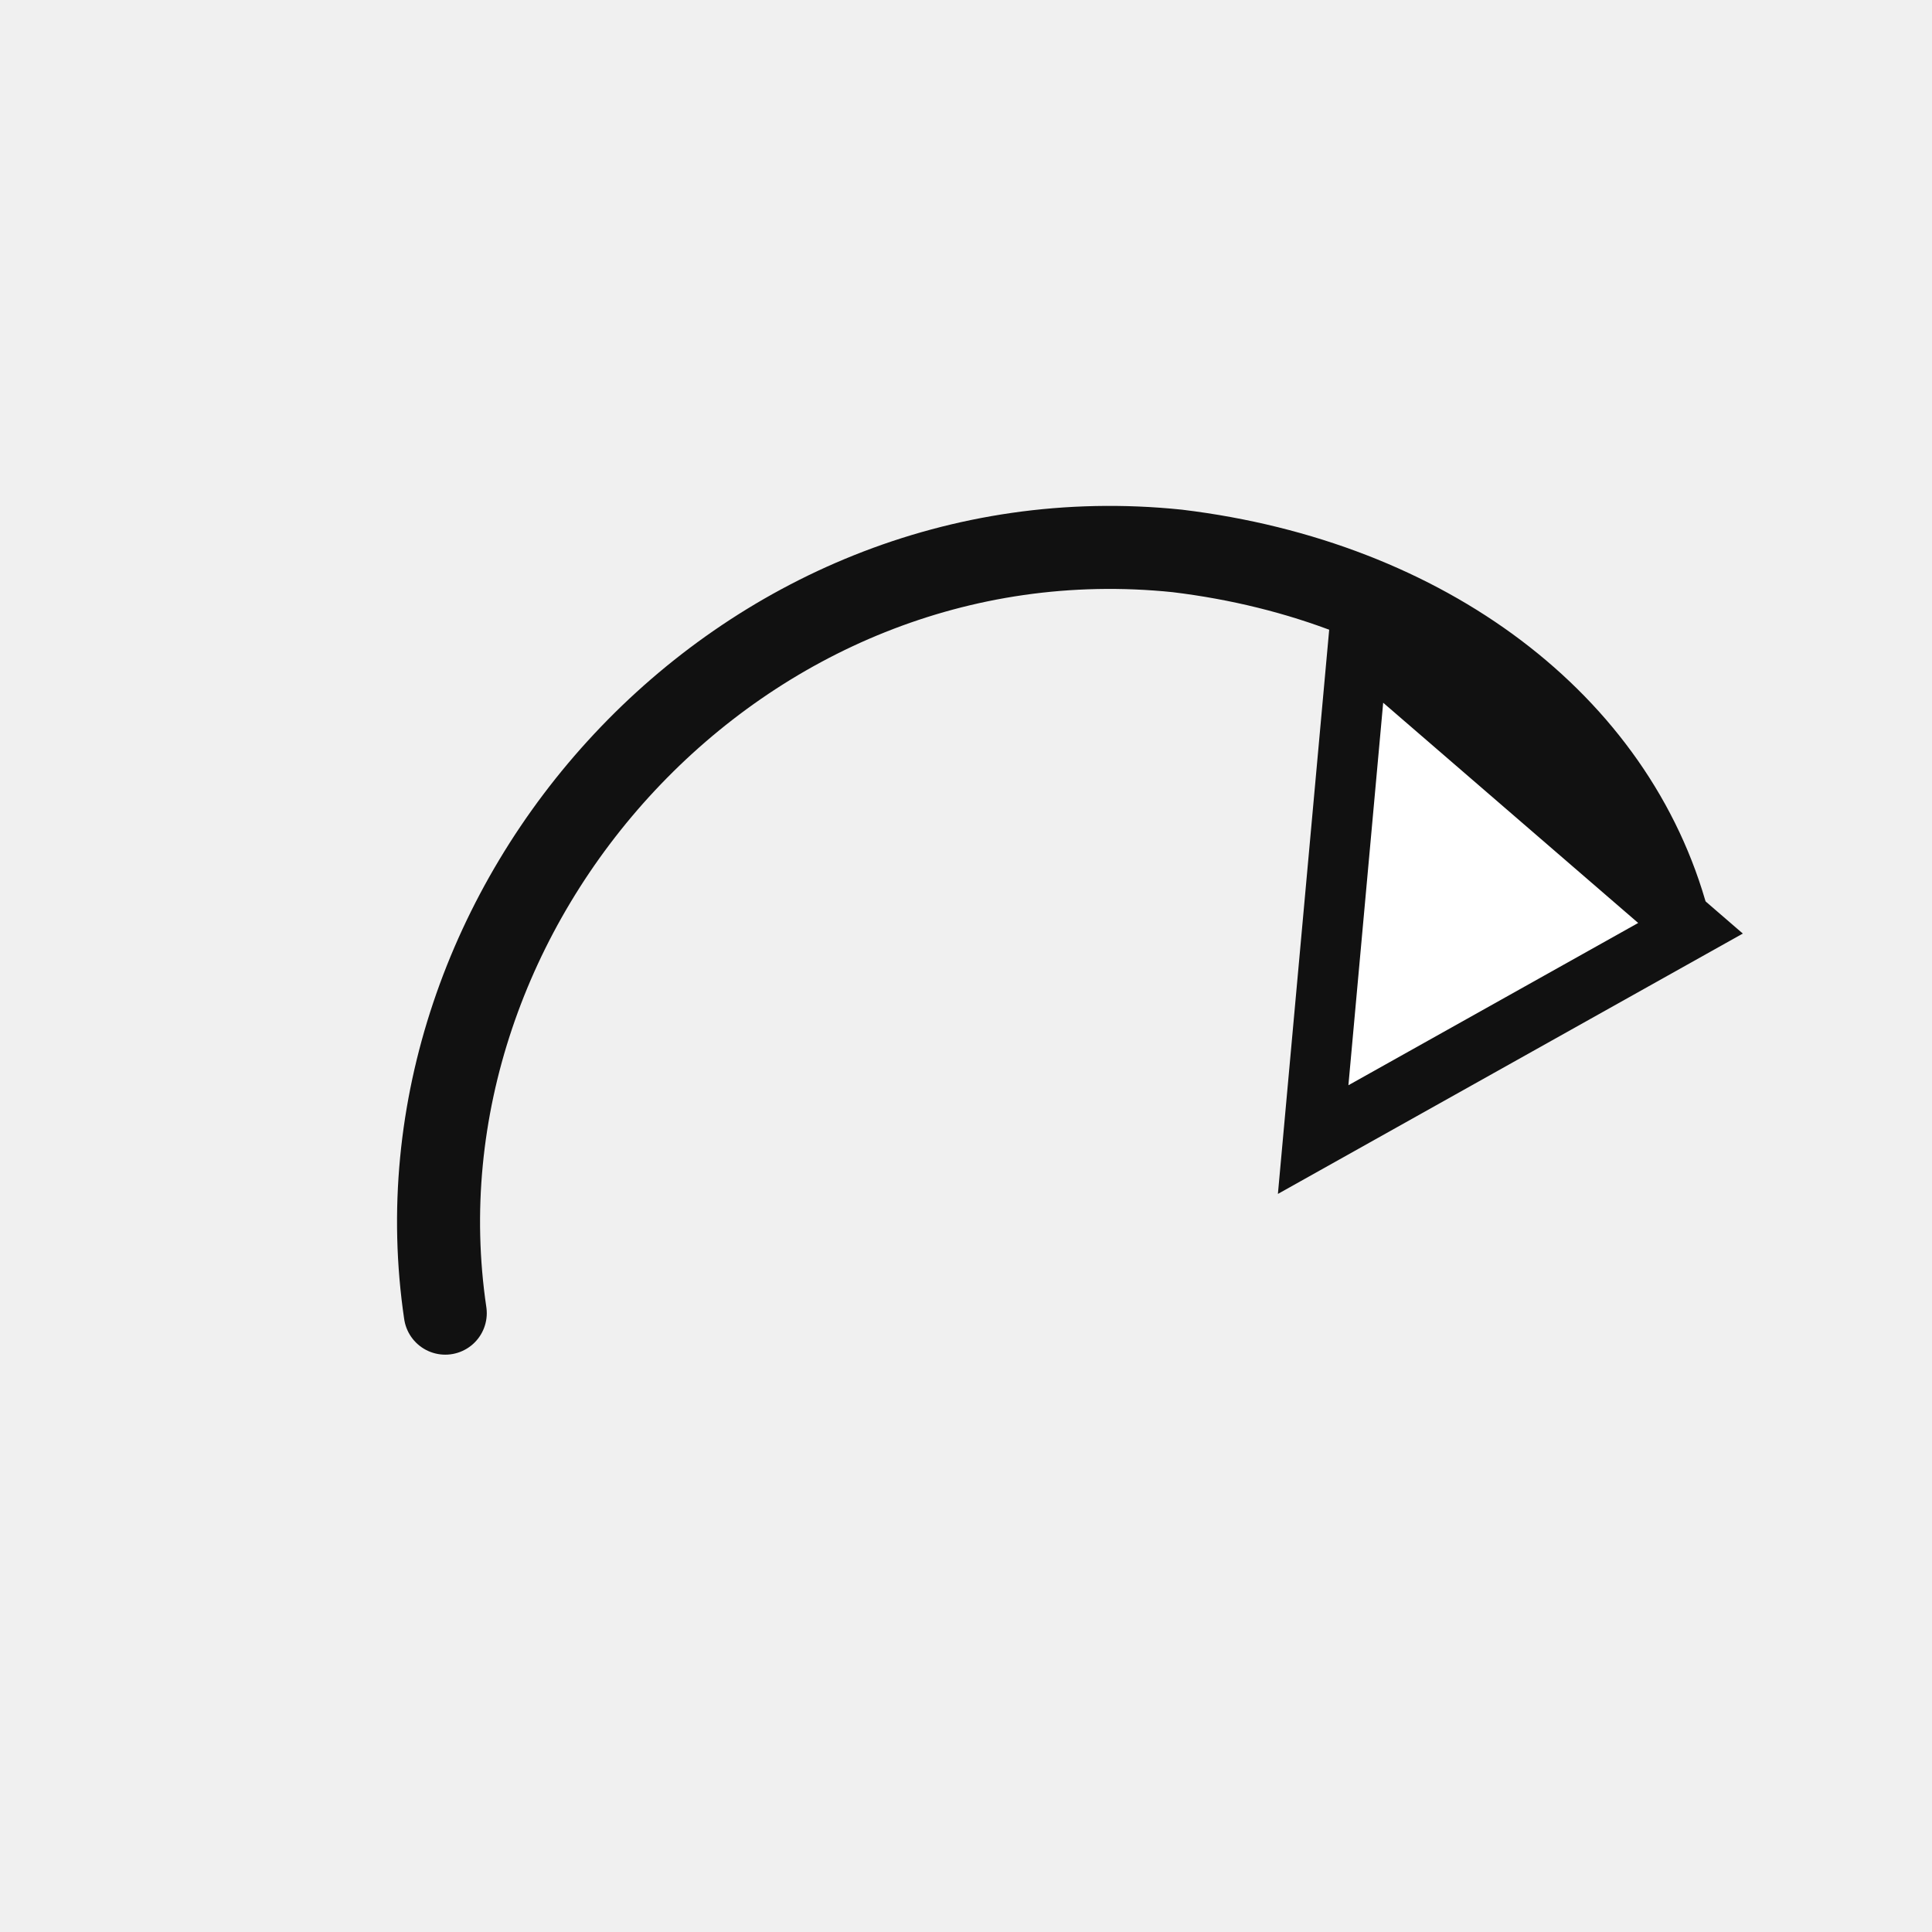
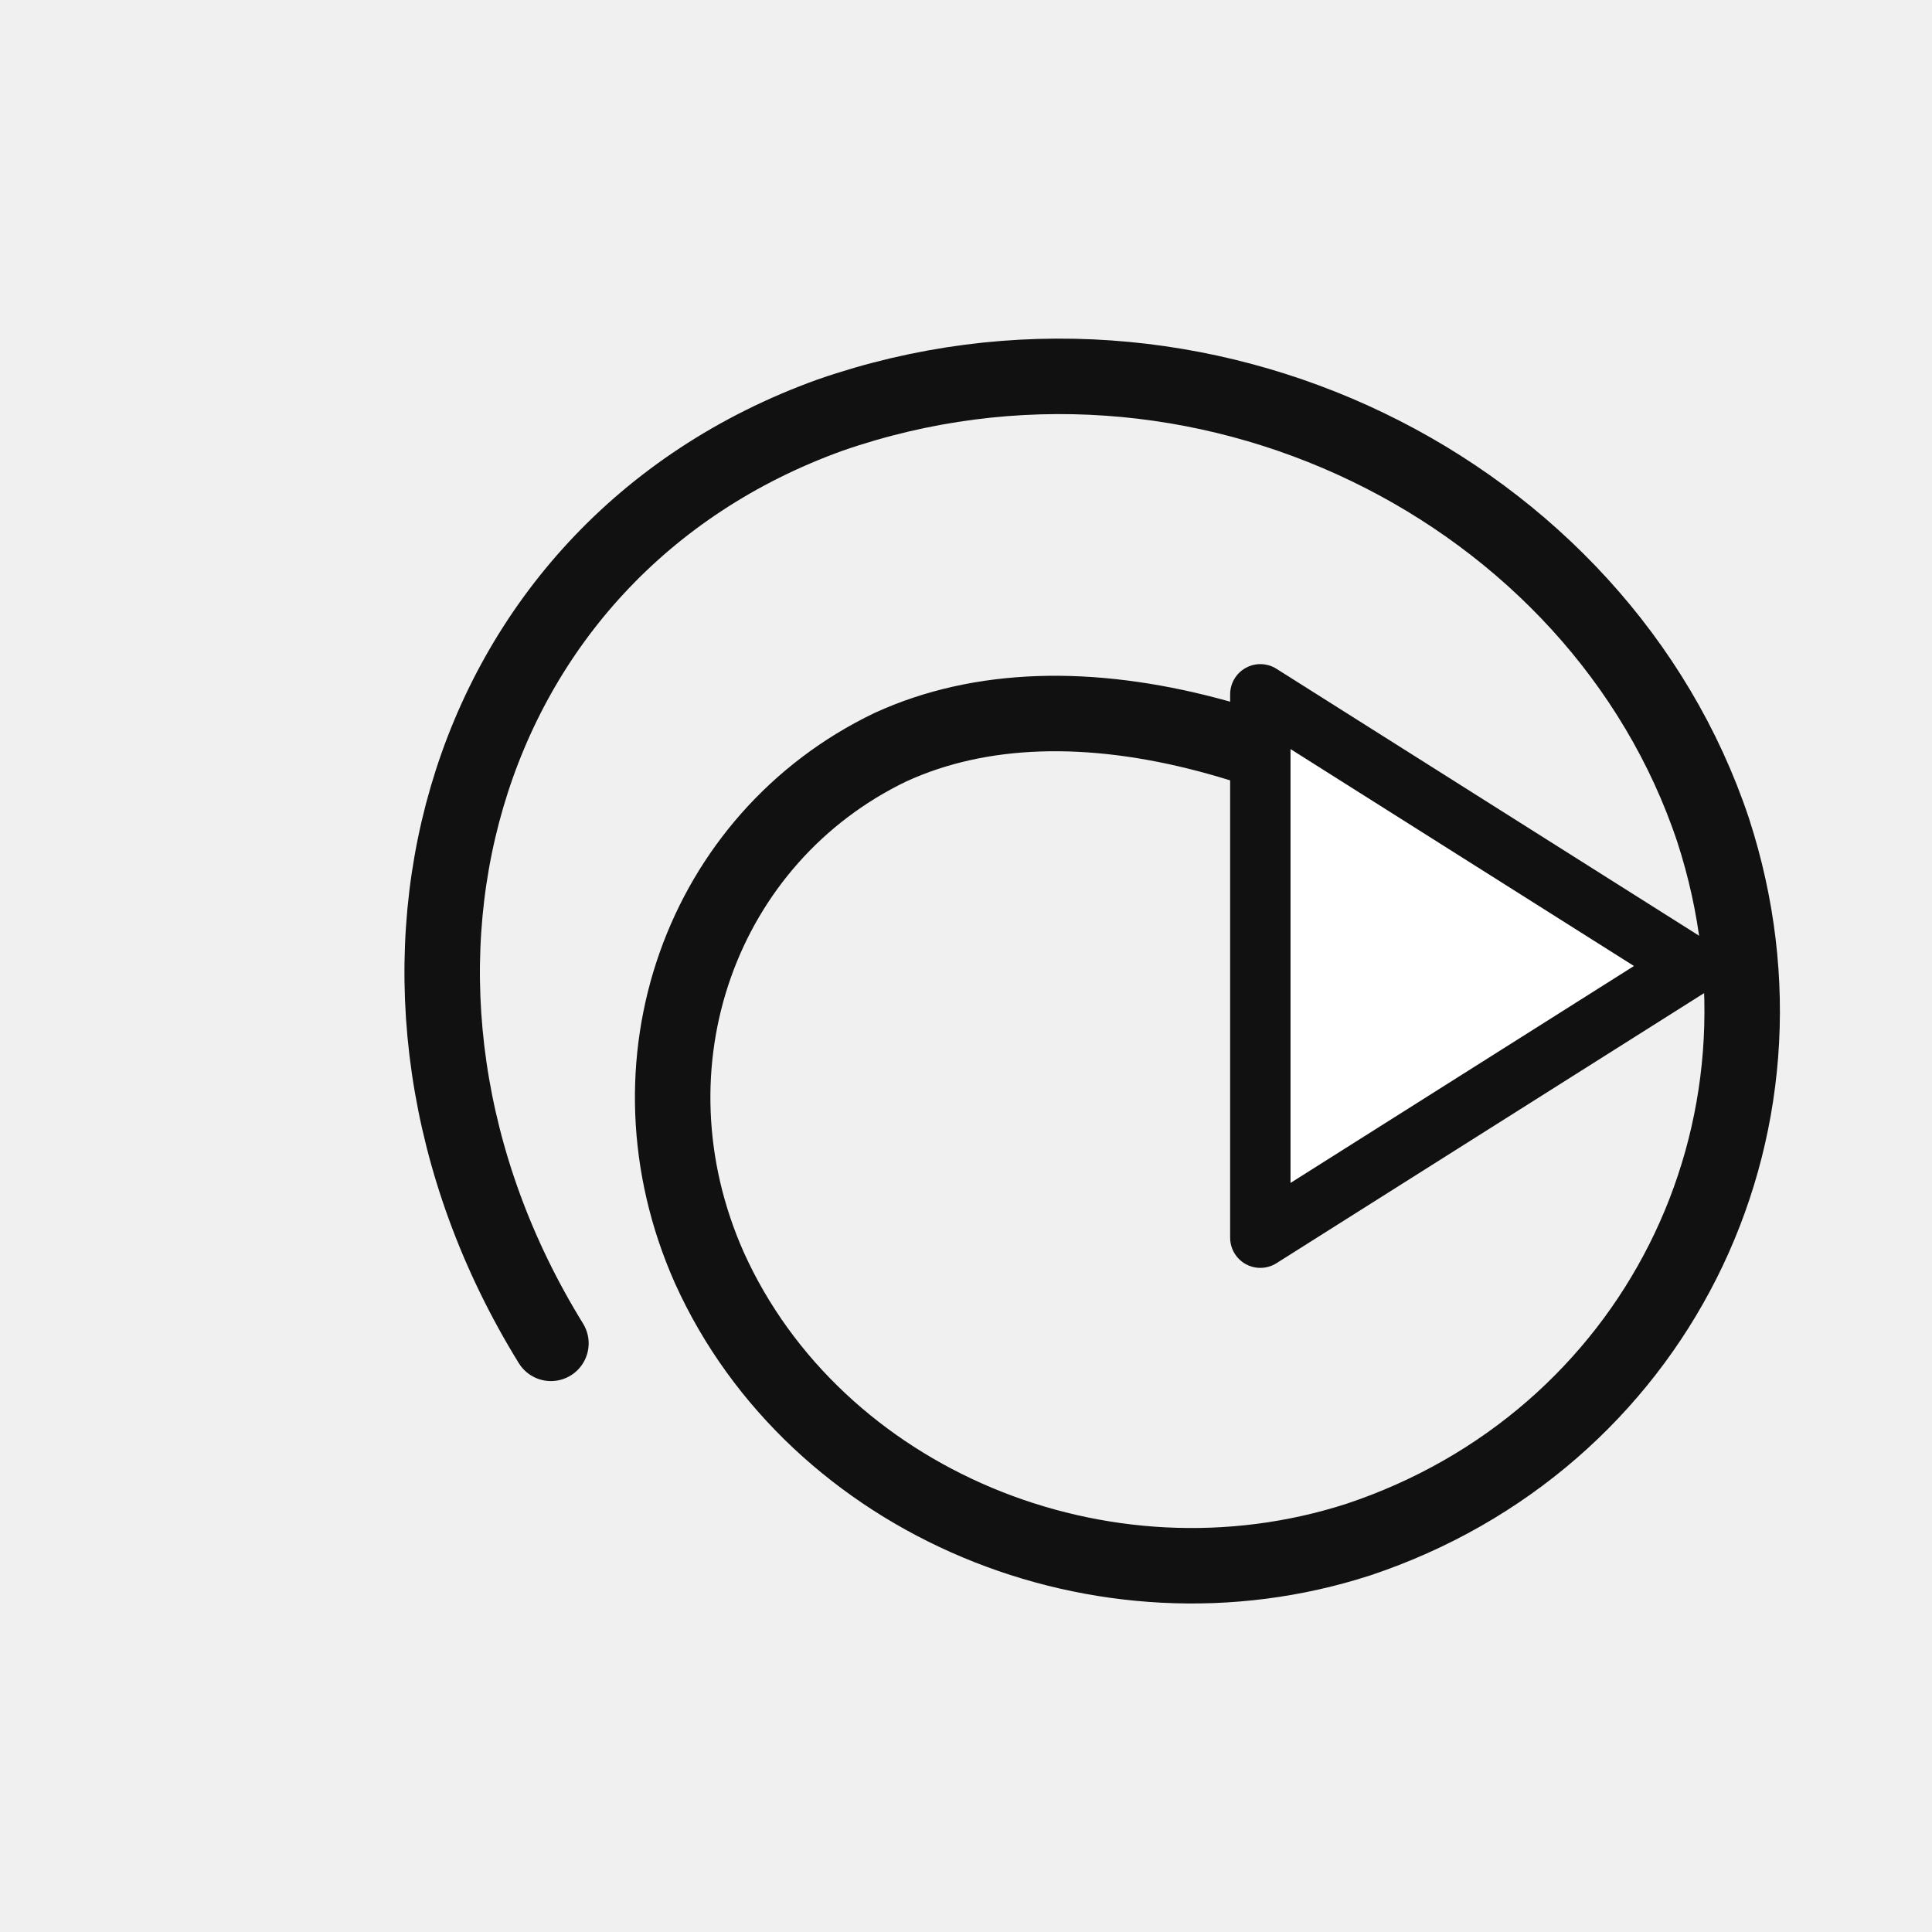
<svg xmlns="http://www.w3.org/2000/svg" viewBox="0 0 512 512">
-   <path d="M118 348c-16-108 78-214 194-202 66 8 116 46 130 98" fill="none" stroke="#111" stroke-width="22" stroke-linecap="round" />
-   <path d="m360 170 88 76-100 56Z" fill="#fff" stroke="#111" stroke-width="16" />
+   <path d="M146 356C88 262 120 146 220 110C318 76 424 130 454 220C480 300 438 382 360 408C292 430 216 398 188 336C164 282 186 222 236 198C284 176 352 196 418 244" fill="none" stroke="#111" stroke-width="20" stroke-linecap="round" stroke-linejoin="round" />
+   <path d="M334 184 448 256 334 328Z" fill="#fff" stroke="#111" stroke-width="16" stroke-linejoin="round" />
</svg>
